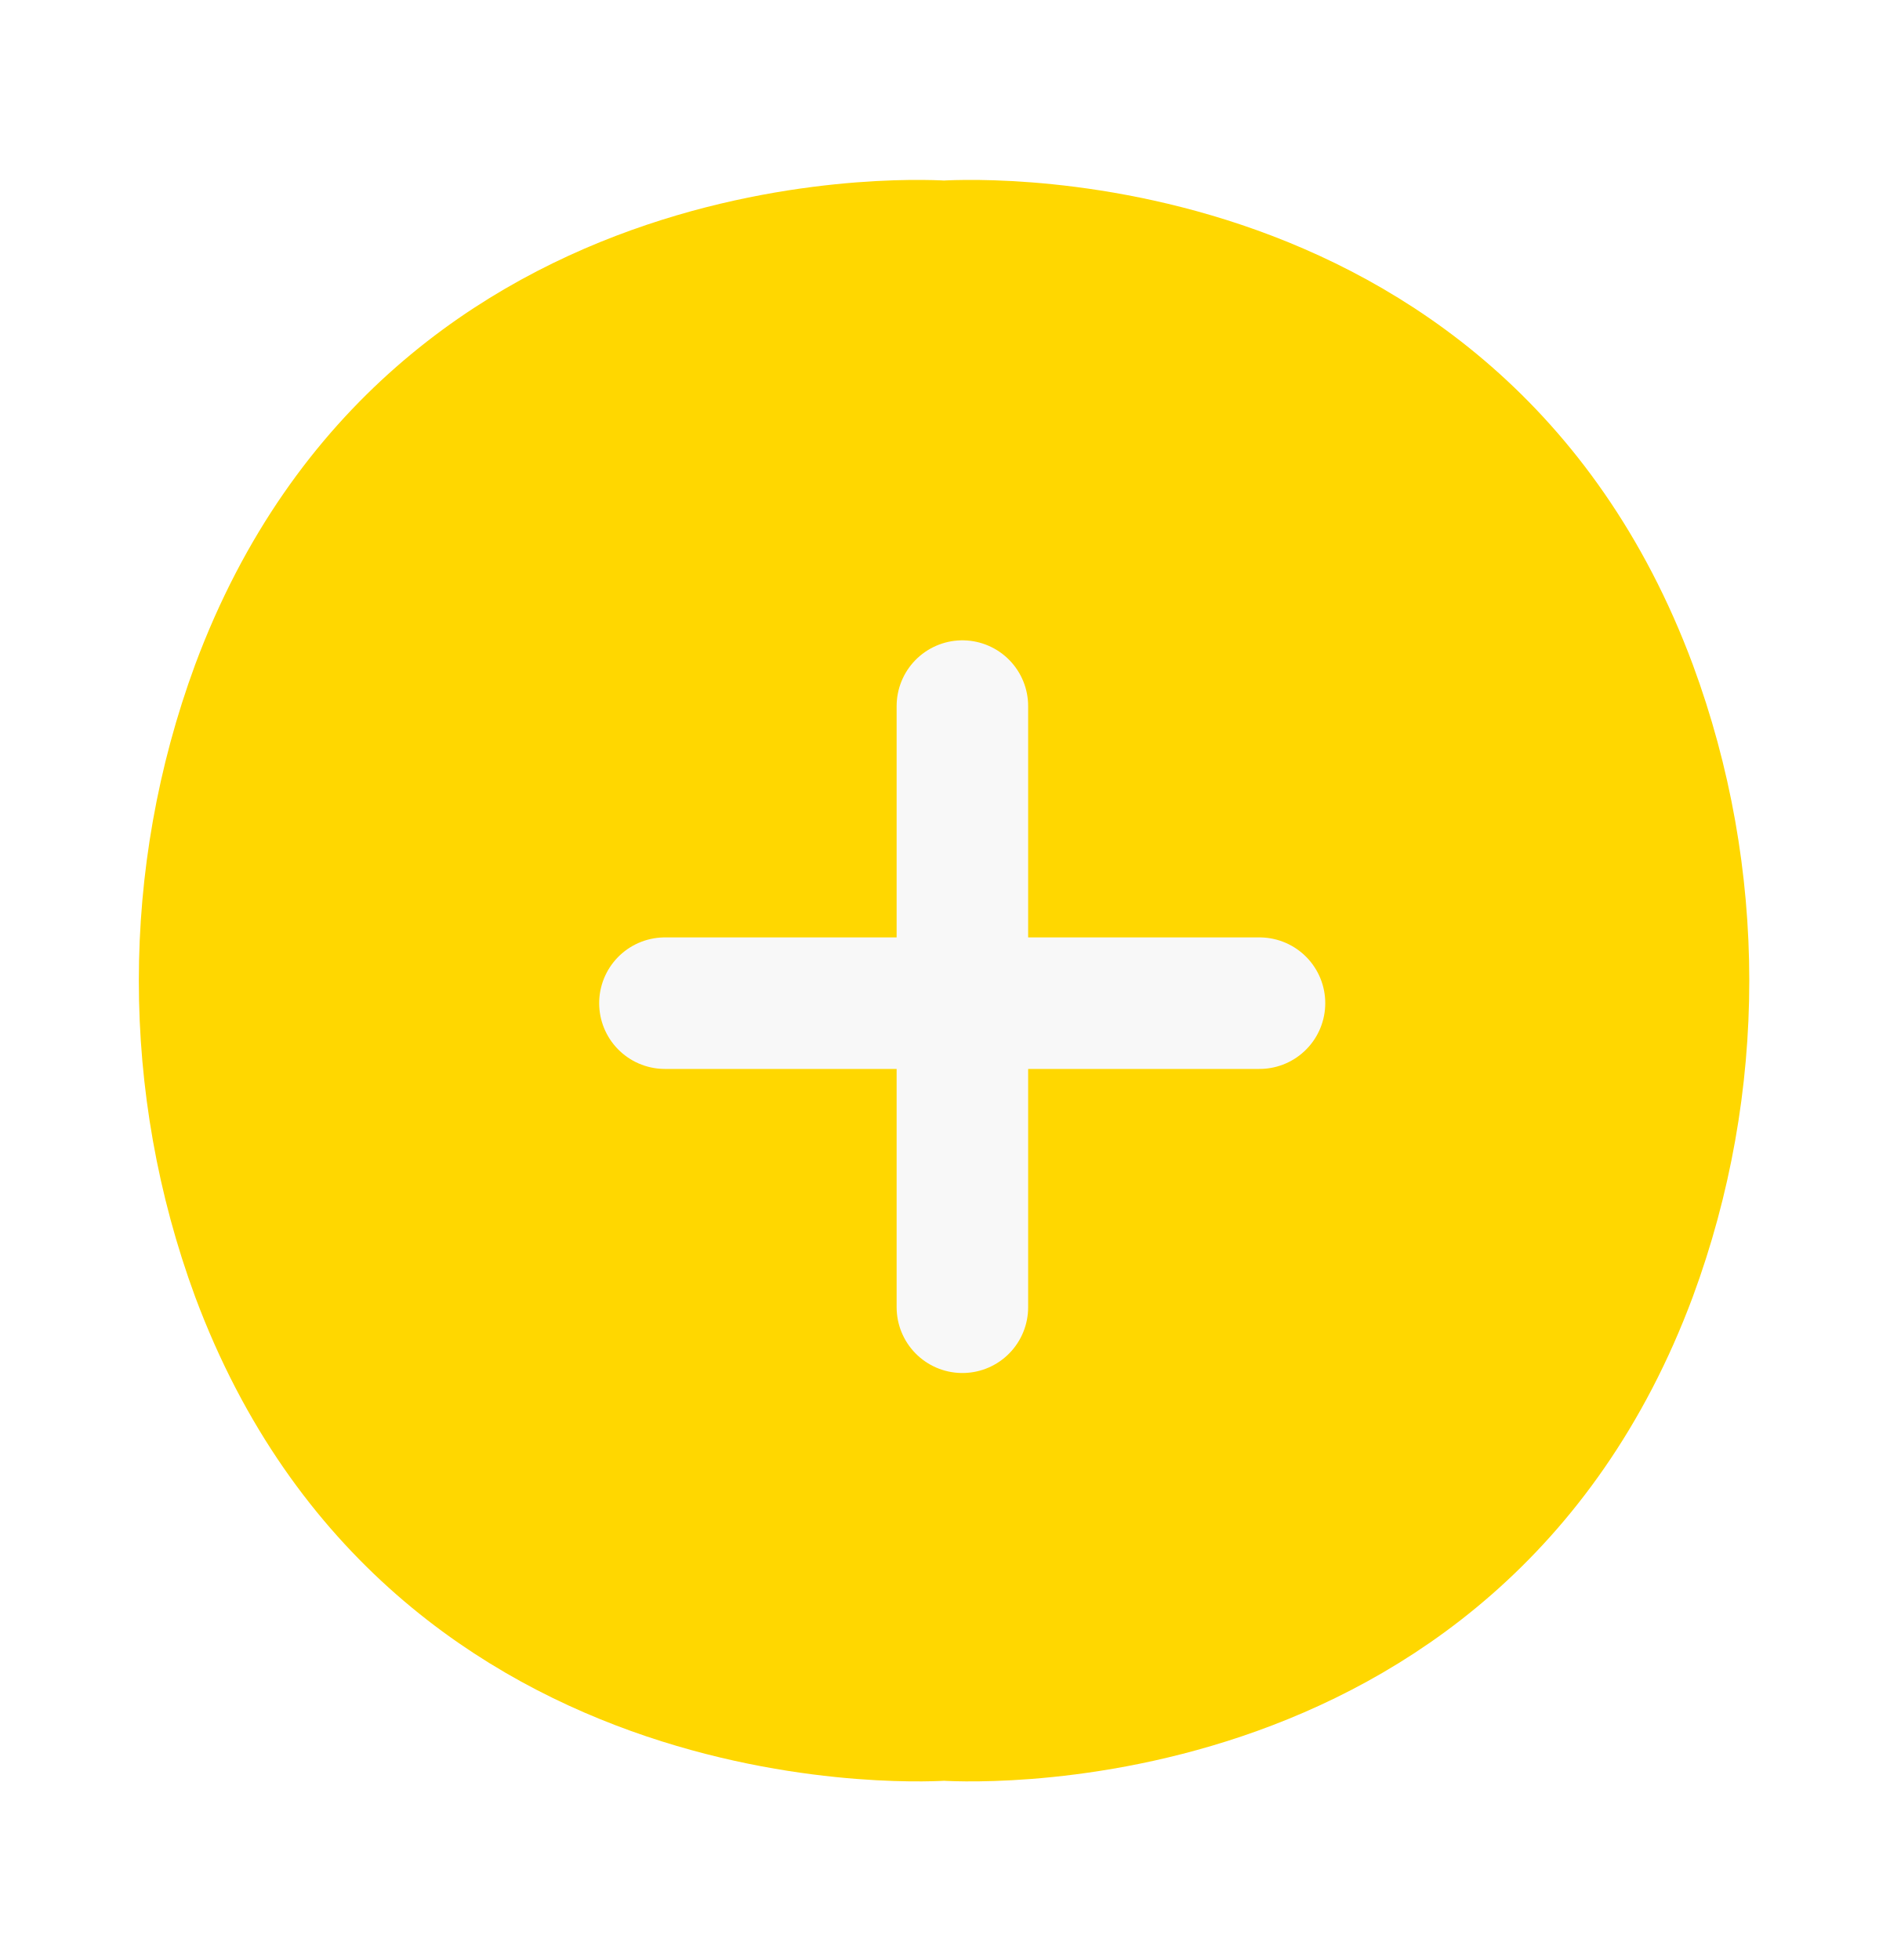
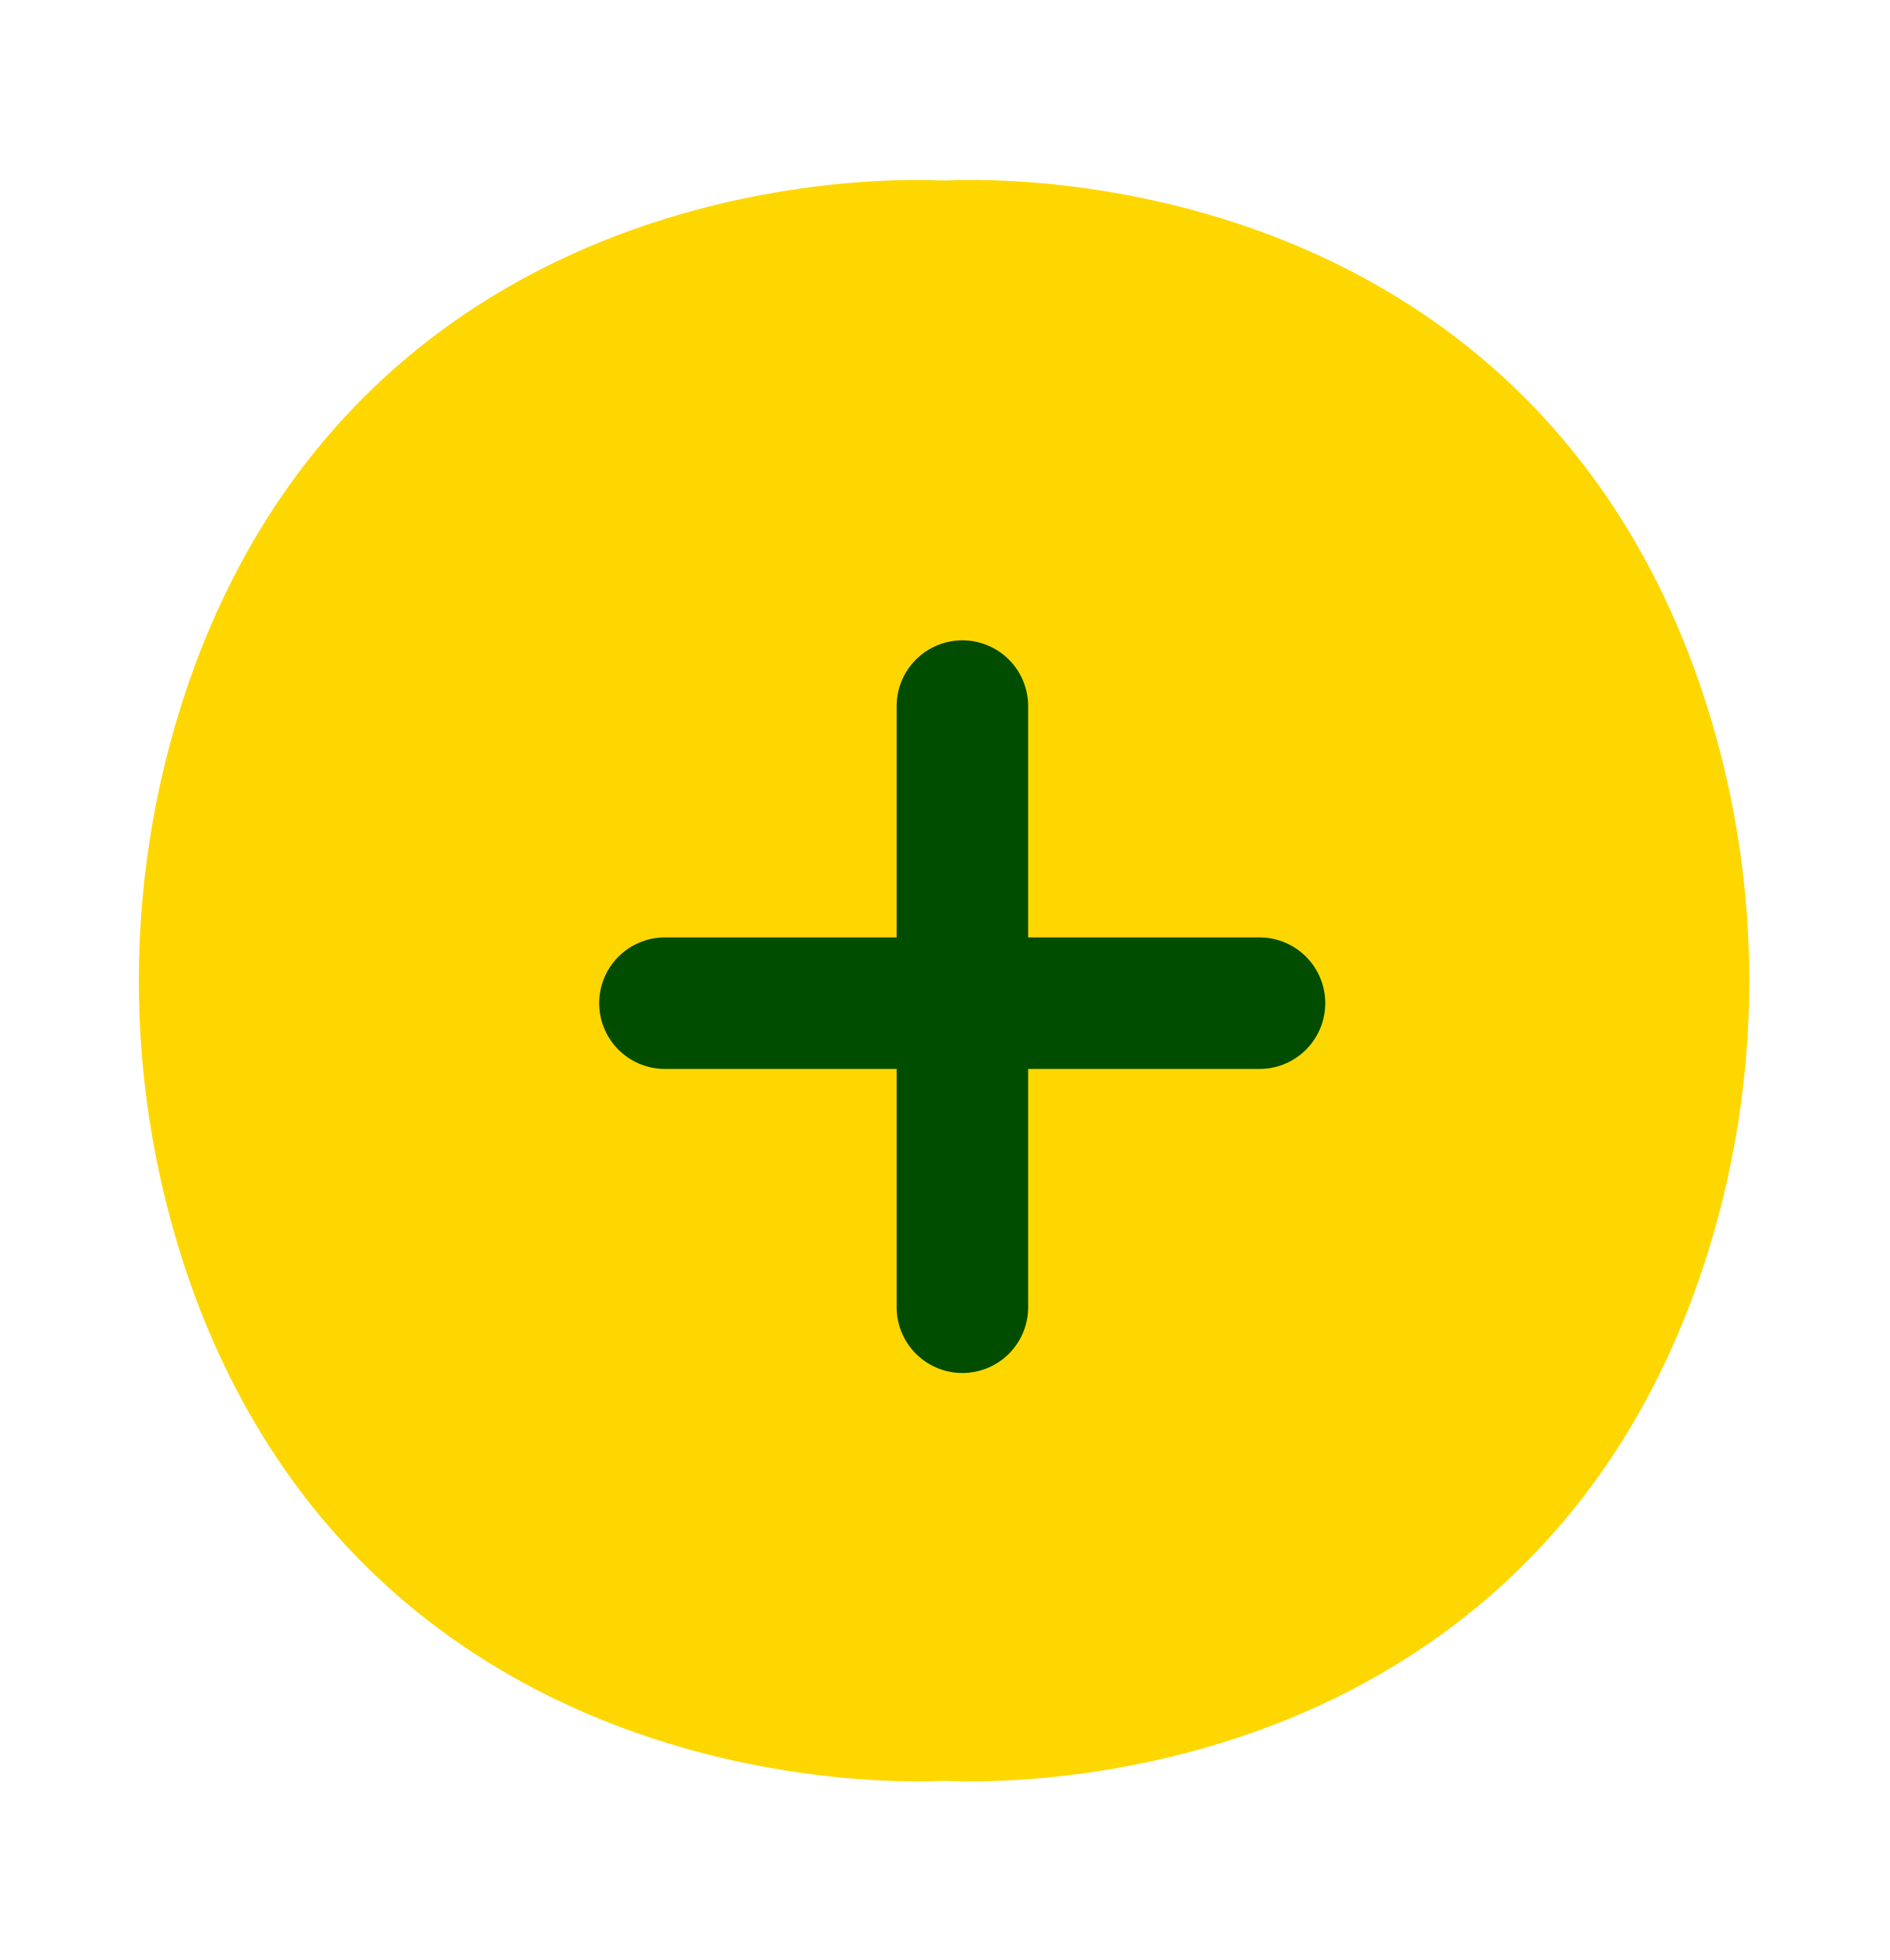
<svg xmlns="http://www.w3.org/2000/svg" width="27" height="28" viewBox="0 0 27 28" fill="none">
  <g id="Add to car Icon">
    <path id="Vector" d="M3.67 9.819C6.223 2.975 13.487 3.52 13.487 3.52C13.487 3.52 20.755 2.975 23.304 9.819C24.303 12.52 24.303 15.499 23.304 18.201C20.755 25.041 13.487 24.499 13.487 24.499C13.487 24.499 6.223 25.041 3.67 18.201C2.674 15.499 2.674 12.521 3.67 9.819Z" fill="#FFD700" stroke="#FFD700" stroke-width="1.879" stroke-linecap="round" stroke-linejoin="round" />
-     <path id="Vector_2" d="M13.75 10.087V18.675M17.995 14.331H9.5" stroke="#F8F8F8" stroke-width="1.879" stroke-linecap="round" stroke-linejoin="round" />
+     <path id="Vector_2" d="M13.75 10.087V18.675M17.995 14.331H9.5" stroke="#004d00" stroke-width="1.879" stroke-linecap="round" stroke-linejoin="round" />
  </g>
</svg>
